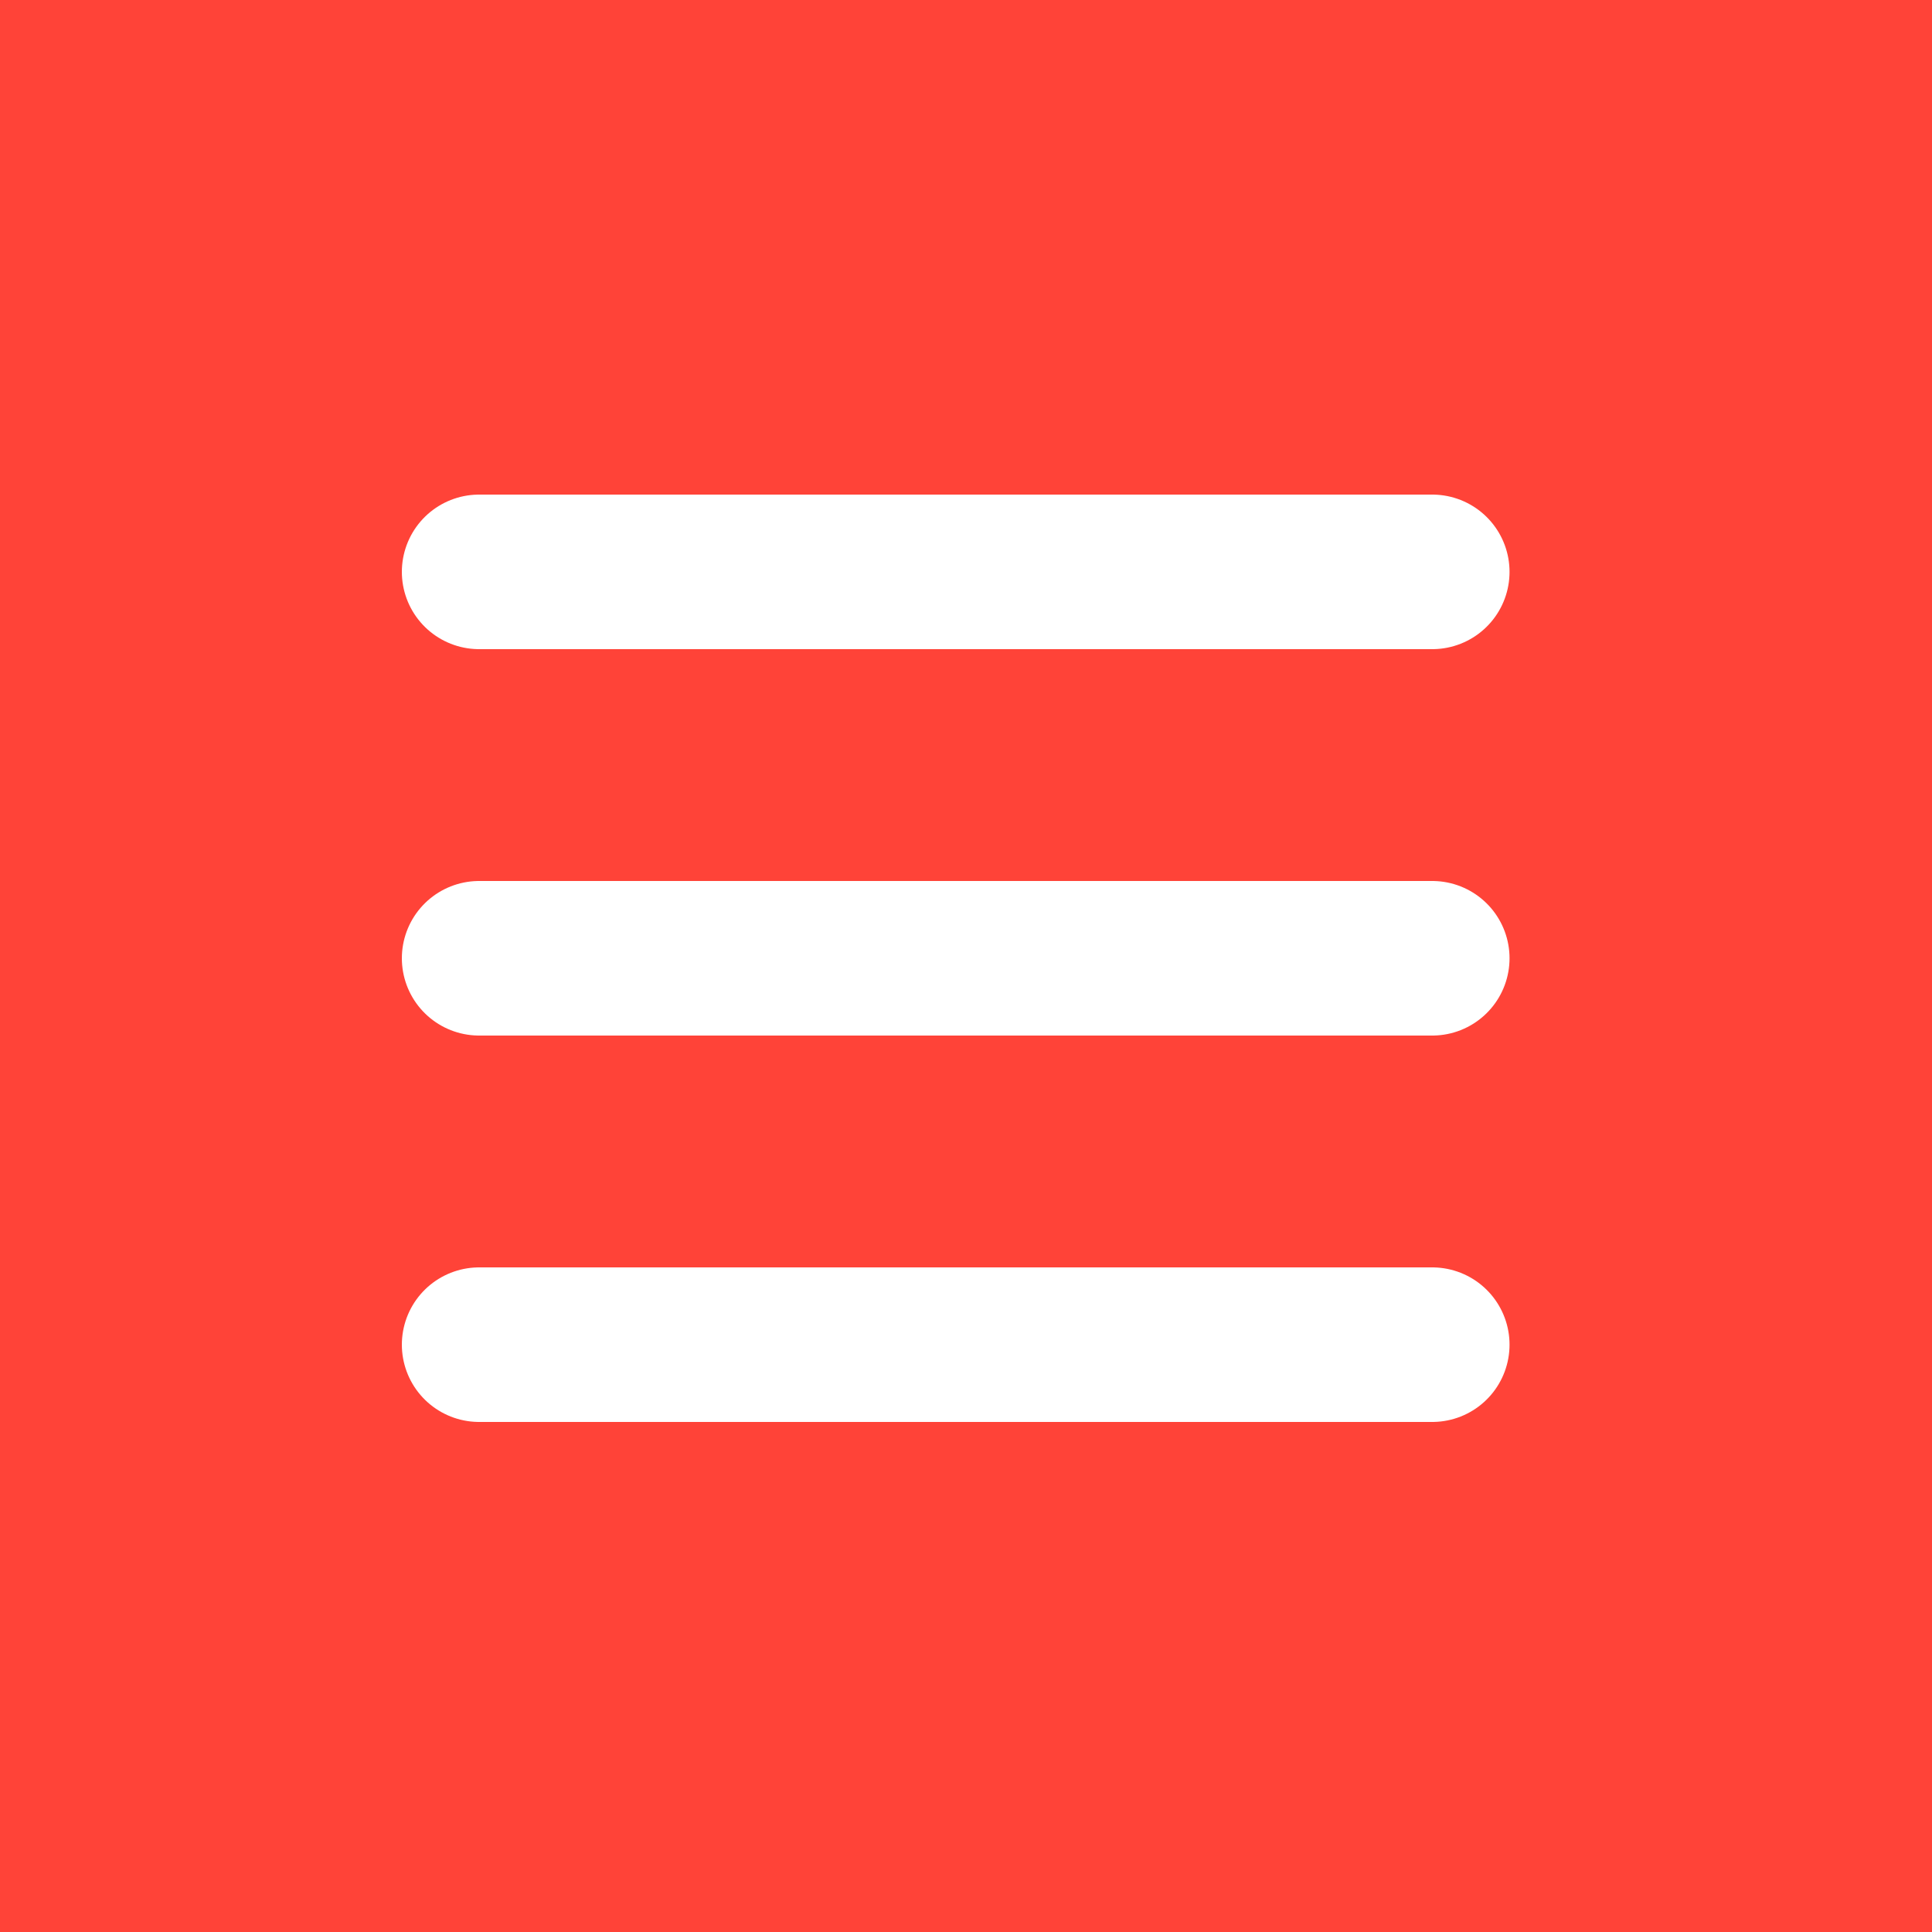
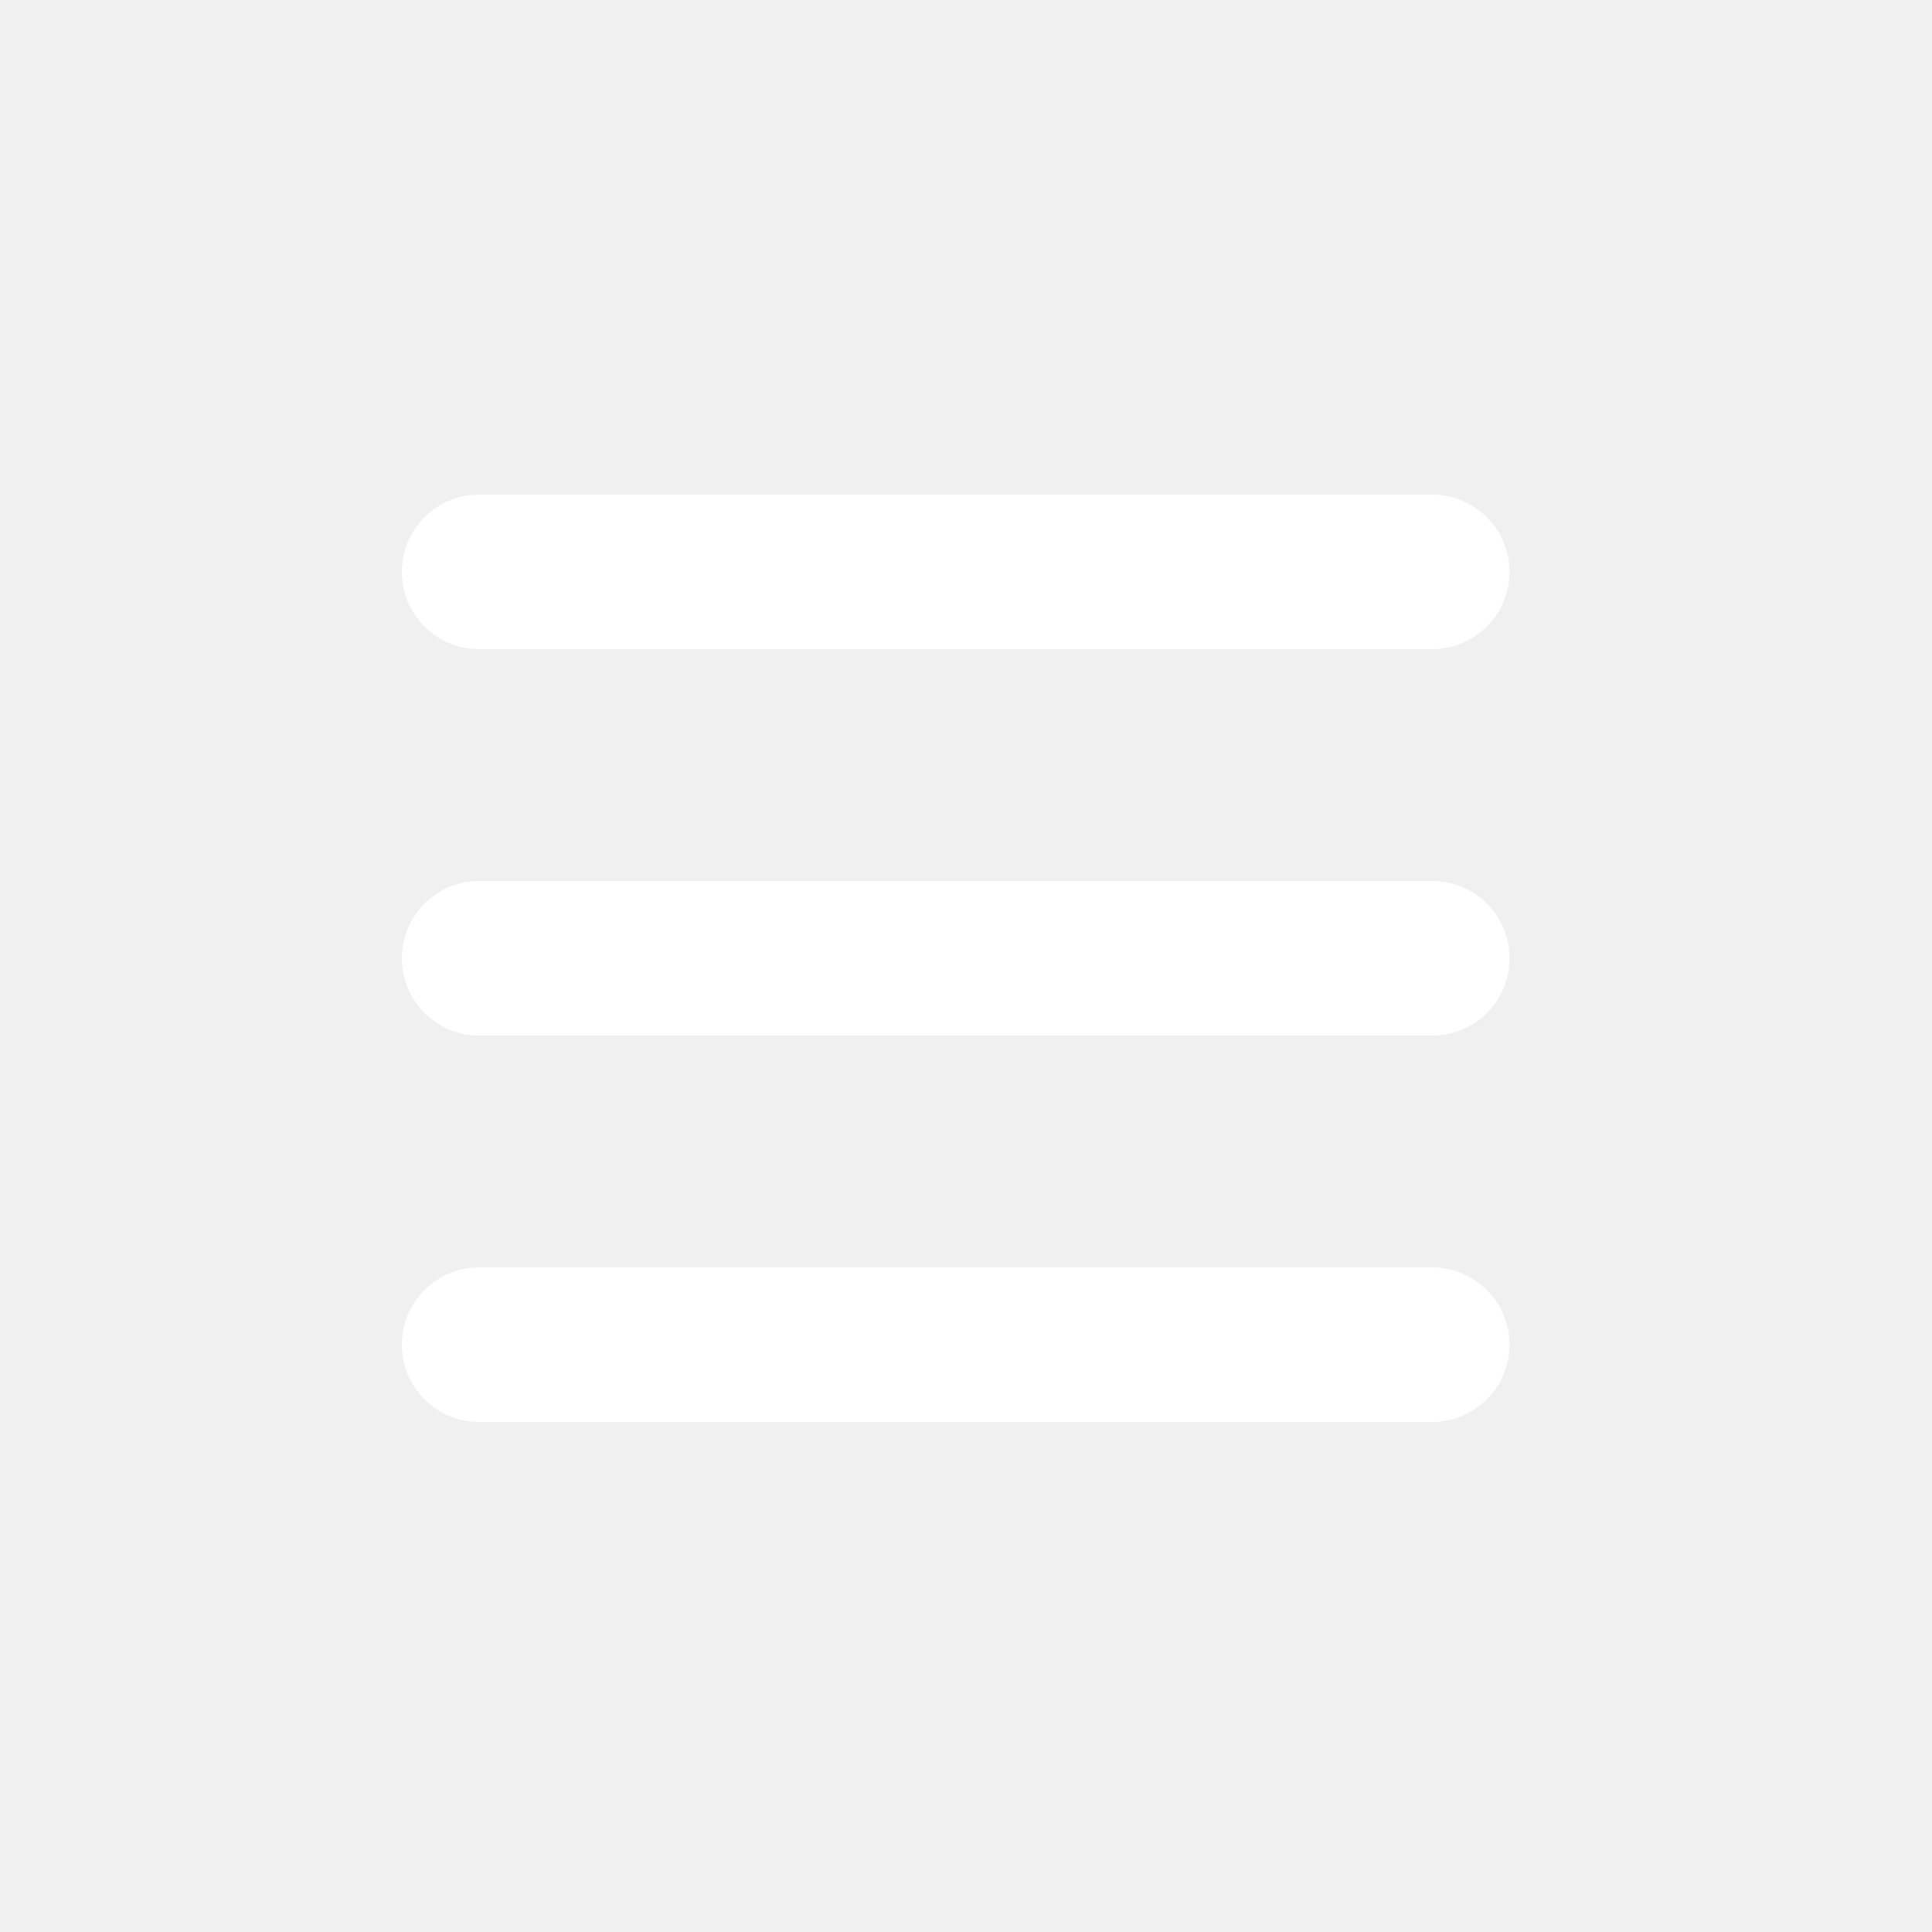
<svg xmlns="http://www.w3.org/2000/svg" version="1.1" id="Capa_1" x="0px" y="0px" viewBox="0 0 75 75" style="enable-background:new 0 0 75 75;" xml:space="preserve">
  <style type="text/css">
- 	.st0{fill:#FF4338;}
- 	.st1{fill:none;stroke:#FFFFFF;stroke-width:6;stroke-linecap:round;stroke-linejoin:round;stroke-miterlimit:10;}
+ 	.st0{fill:none;stroke:#FFFFFF;stroke-width:6;stroke-linecap:round;stroke-linejoin:round;stroke-miterlimit:10;}
</style>
  <g id="XMLID_907_">
-     <rect id="XMLID_892_" class="st0" width="75" height="75" />
    <g id="XMLID_906_">
-       <line id="XMLID_1283_" class="st1" x1="18.6" y1="22.2" x2="55.6" y2="22.2" />
-       <line id="XMLID_1284_" class="st1" x1="18.6" y1="37.2" x2="55.6" y2="37.2" />
-       <line id="XMLID_905_" class="st1" x1="18.6" y1="52.2" x2="55.6" y2="52.2" />
+       <line id="XMLID_1283_" class="st0" x1="18.6" y1="22.2" x2="55.6" y2="22.2" />
+       <line id="XMLID_1284_" class="st0" x1="18.6" y1="37.2" x2="55.6" y2="37.2" />
+       <line id="XMLID_905_" class="st0" x1="18.6" y1="52.2" x2="55.6" y2="52.2" />
    </g>
  </g>
</svg>
